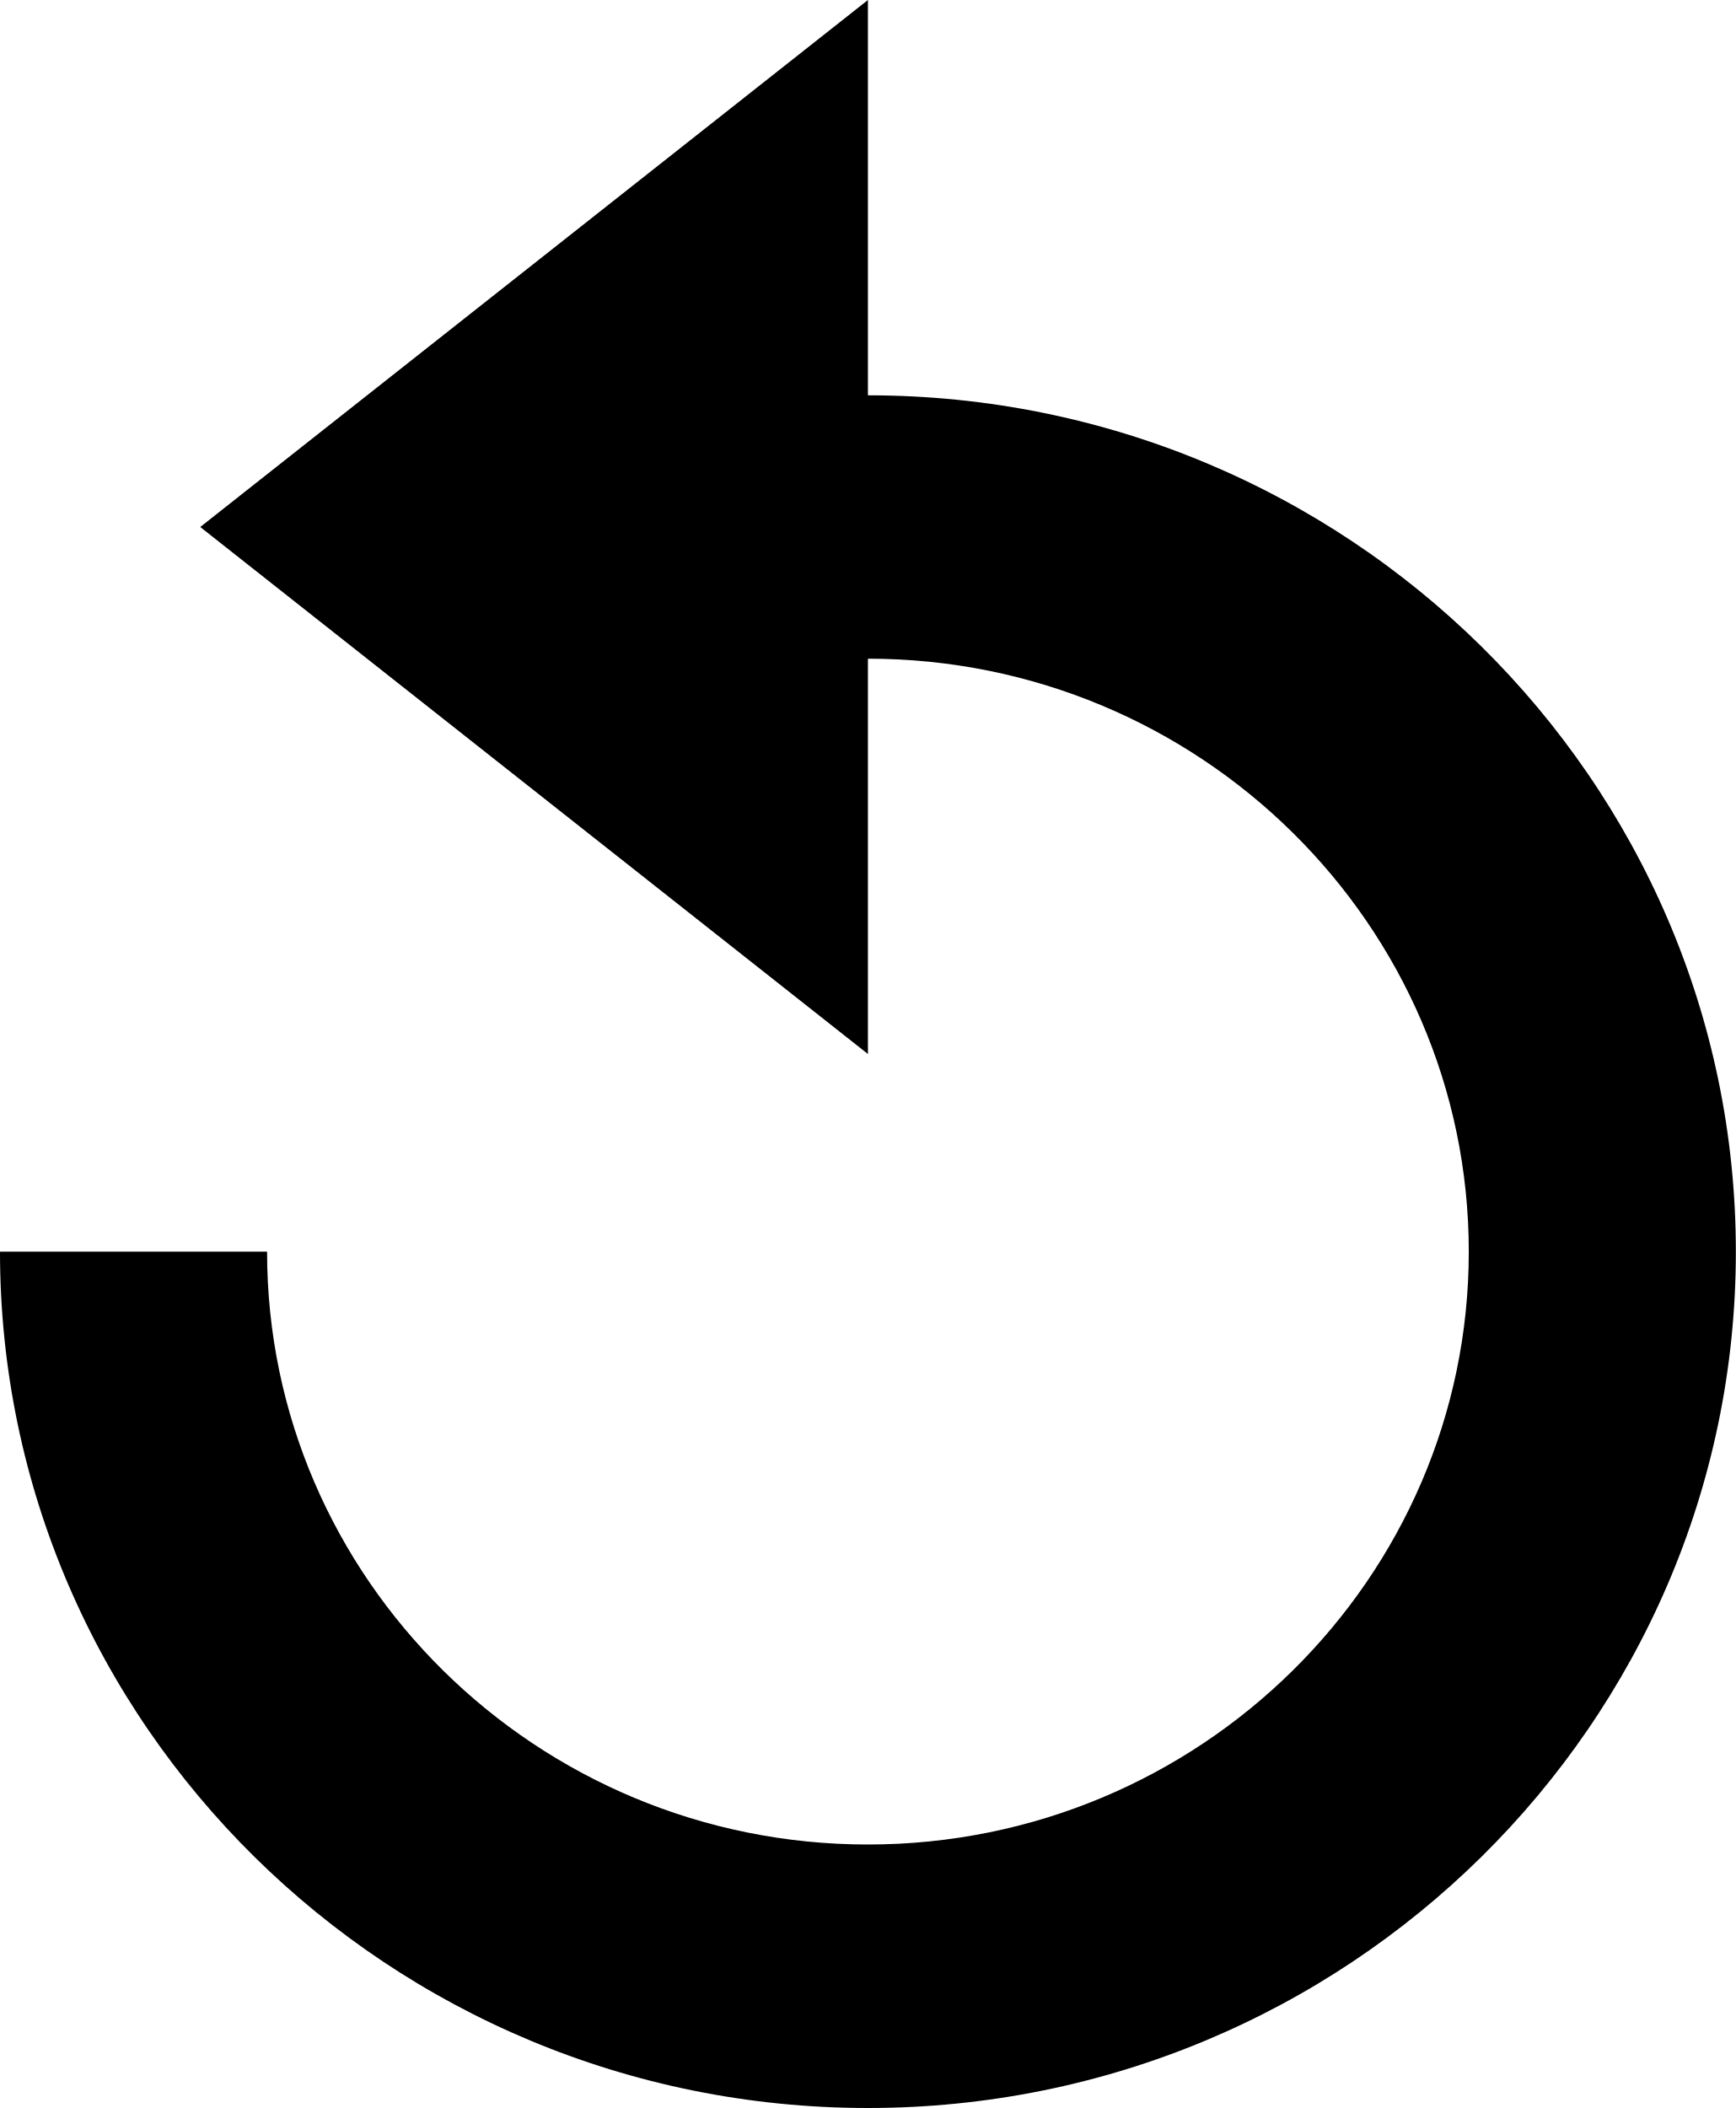
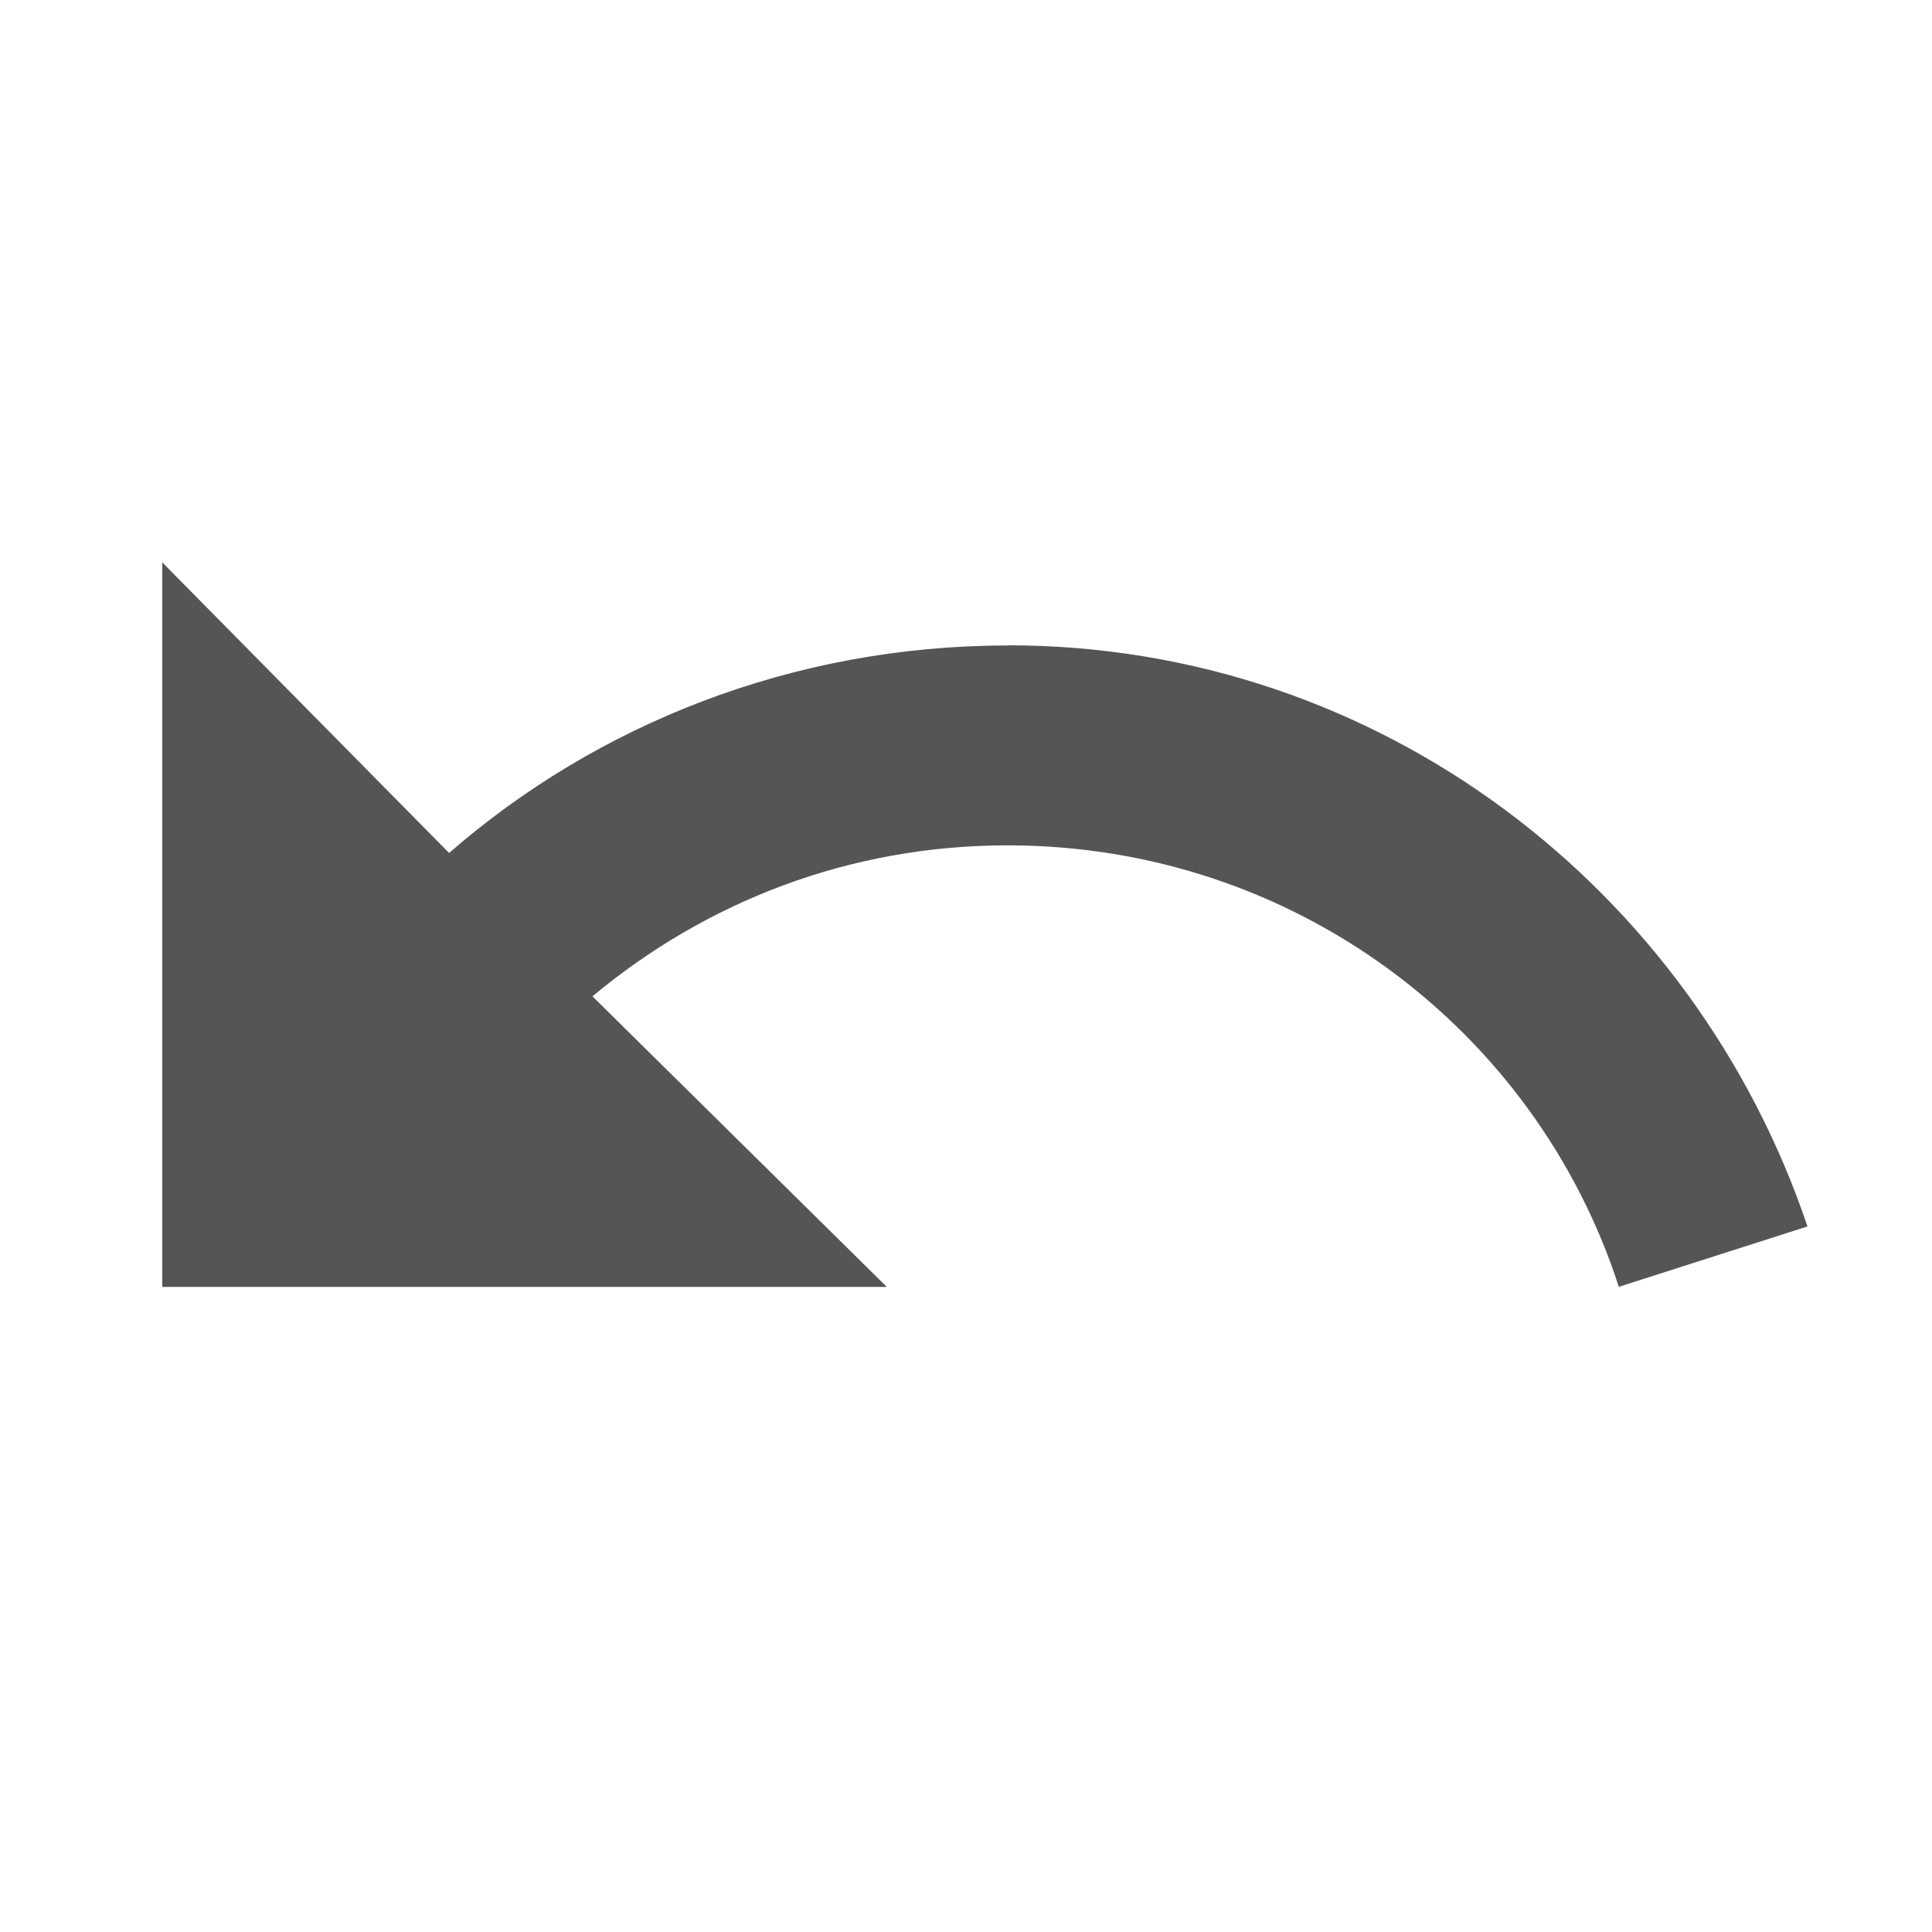
- <svg xmlns="http://www.w3.org/2000/svg" width="14px" height="17px" viewBox="0 0 14 17" version="1.1">
-   <defs />
-   <g id="Page-1" stroke="none" stroke-width="1" fill="none" fill-rule="evenodd">
-     <g id="undo" fill="#000000">
-       <g id="Capa_1">
-         <path d="M7,14.875 C9.672,14.875 11.846,12.73 11.846,10.094 C11.846,7.457 9.672,5.312 7,5.312 L7,8.5 L1.615,4.25 L7,0 L7,3.188 C10.86,3.188 14,6.286 14,10.094 C14,13.902 10.86,17 7,17 C3.14,17 0,13.902 0,10.094 L2.154,10.094 C2.154,12.73 4.328,14.875 7,14.875 L7,14.875 Z" id="Shape" />
-       </g>
-     </g>
-   </g>
+ <svg xmlns="http://www.w3.org/2000/svg" version="1.1" width="20" height="20" viewBox="0 0 20 20">
+   <path fill="#555" d="M10.43 6.68c3.867 0 7.109 2.539 8.281 6.016l-1.953 0.625c-0.859-2.656-3.359-4.57-6.328-4.57-1.641 0-3.125 0.586-4.297 1.563l3.047 3.008h-7.5v-7.5l2.969 3.008c1.523-1.328 3.555-2.148 5.781-2.148z" />
</svg>
